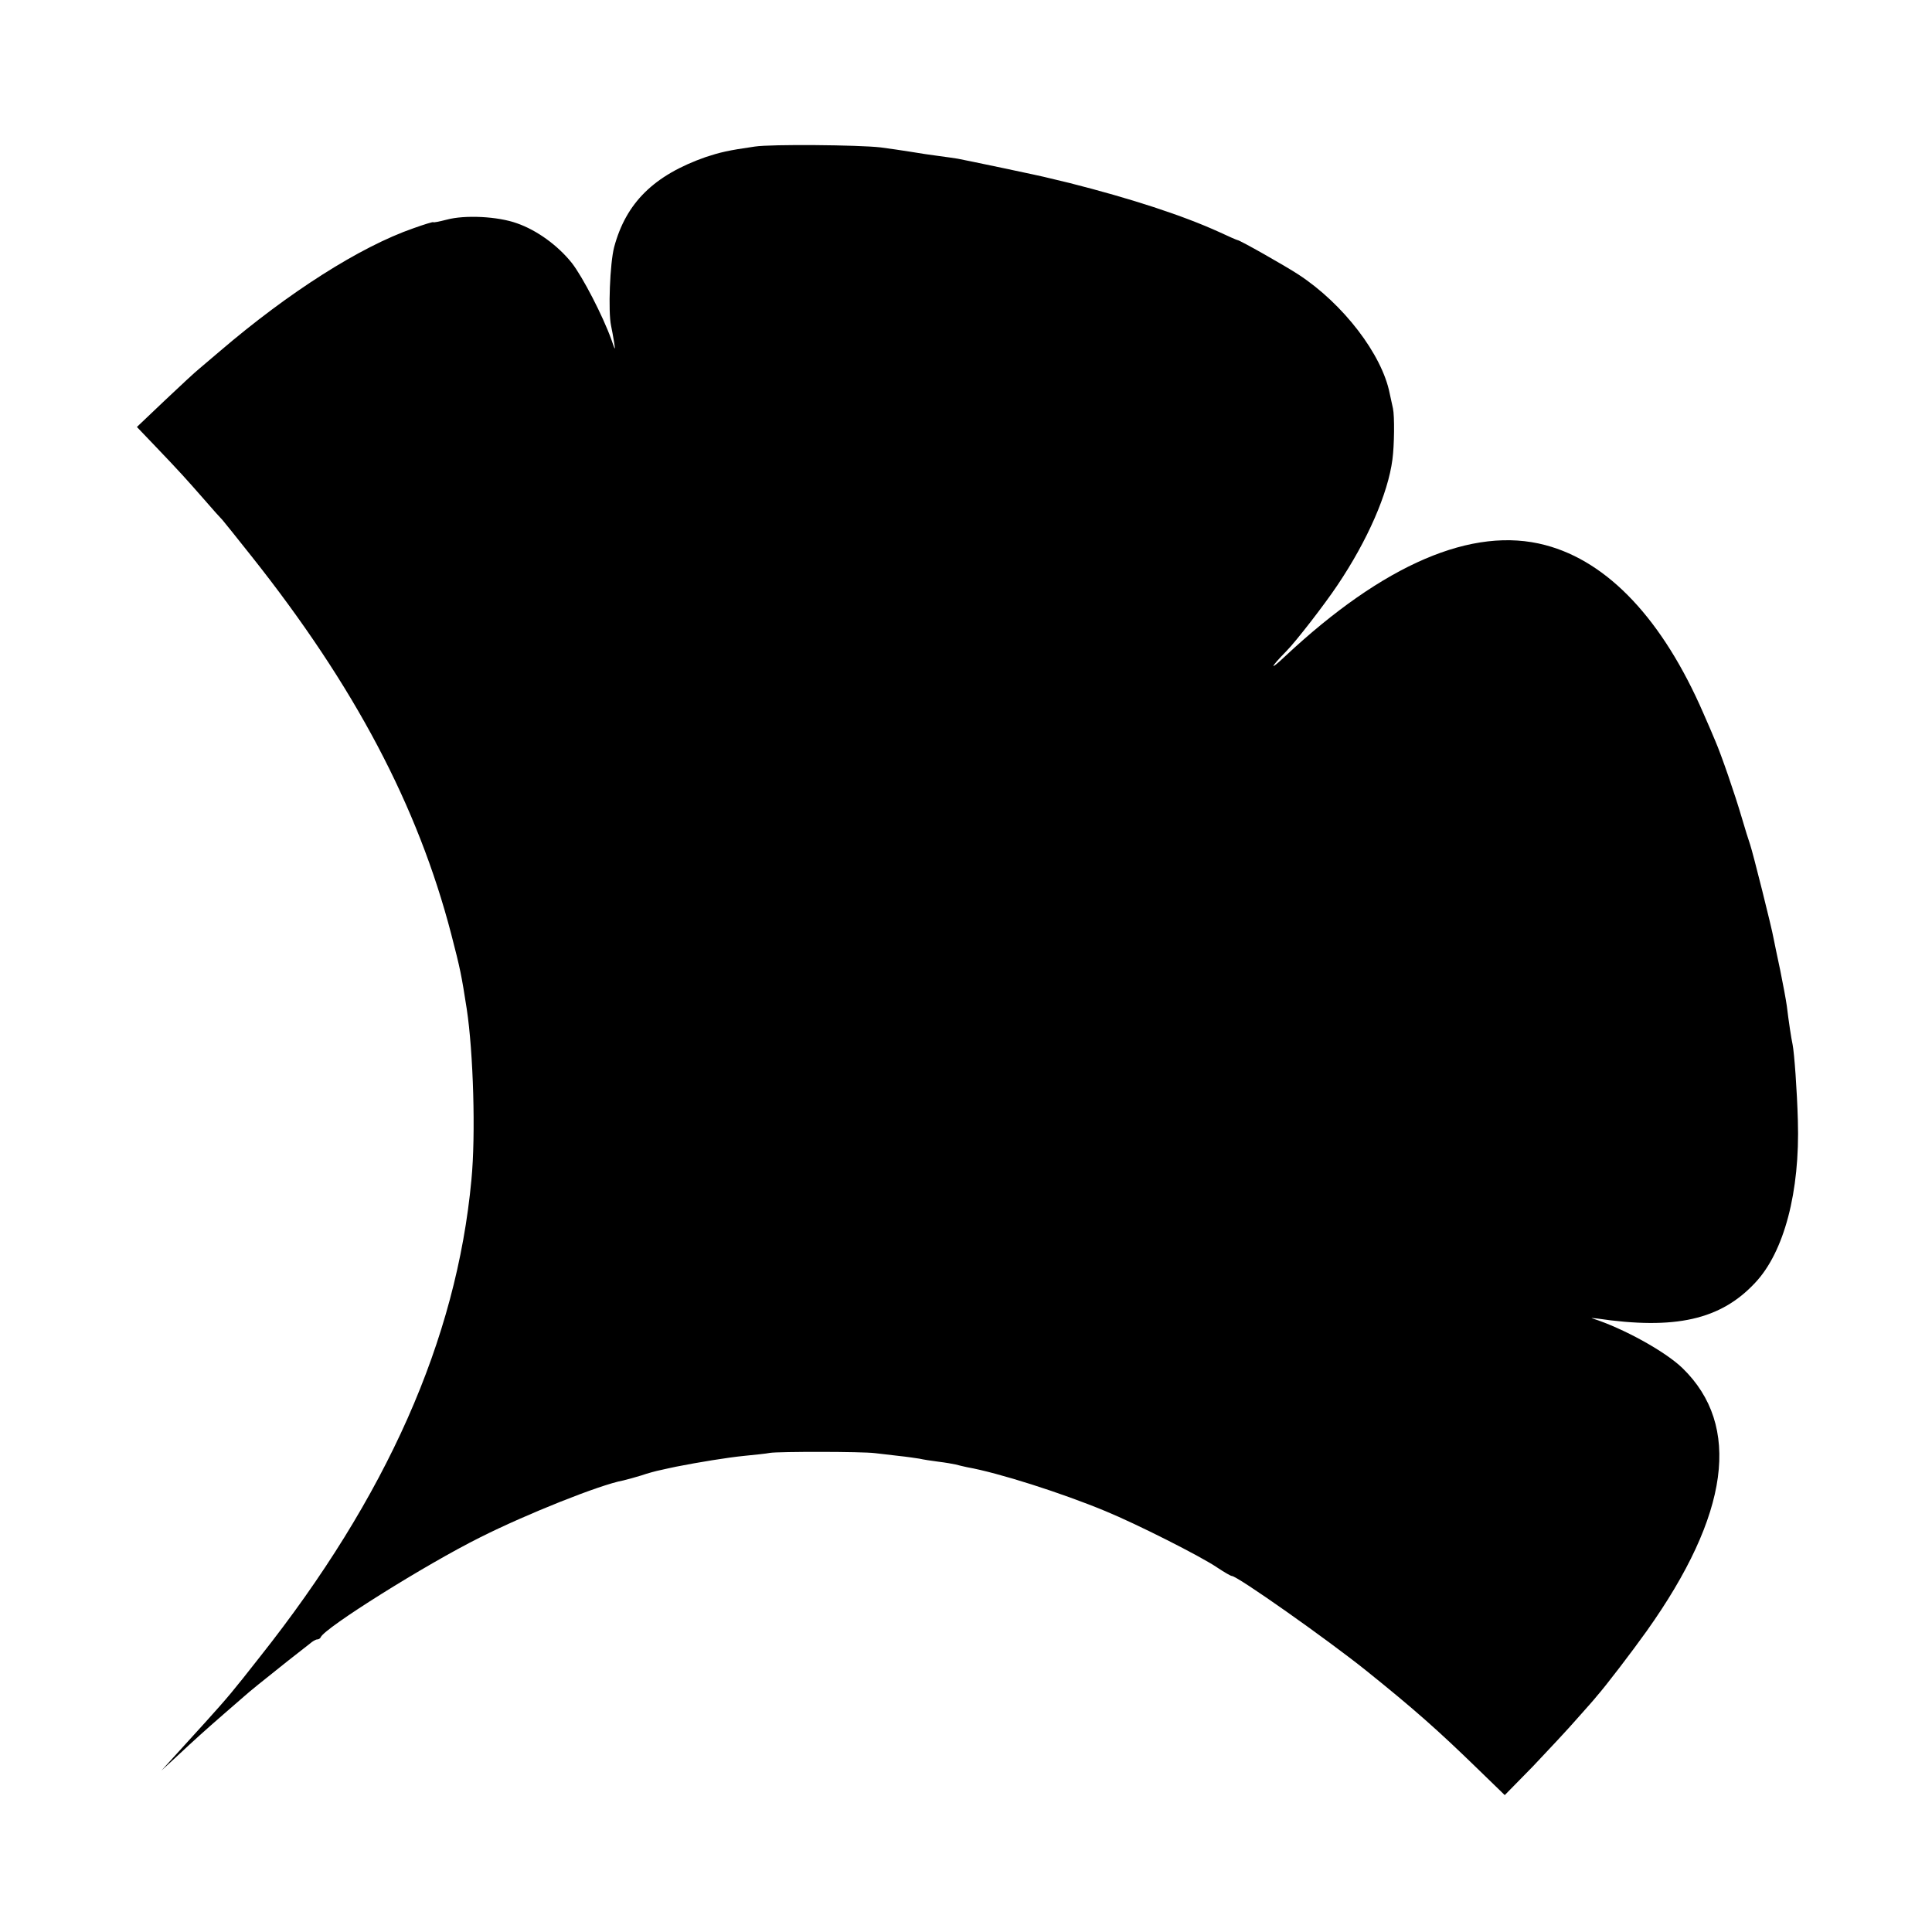
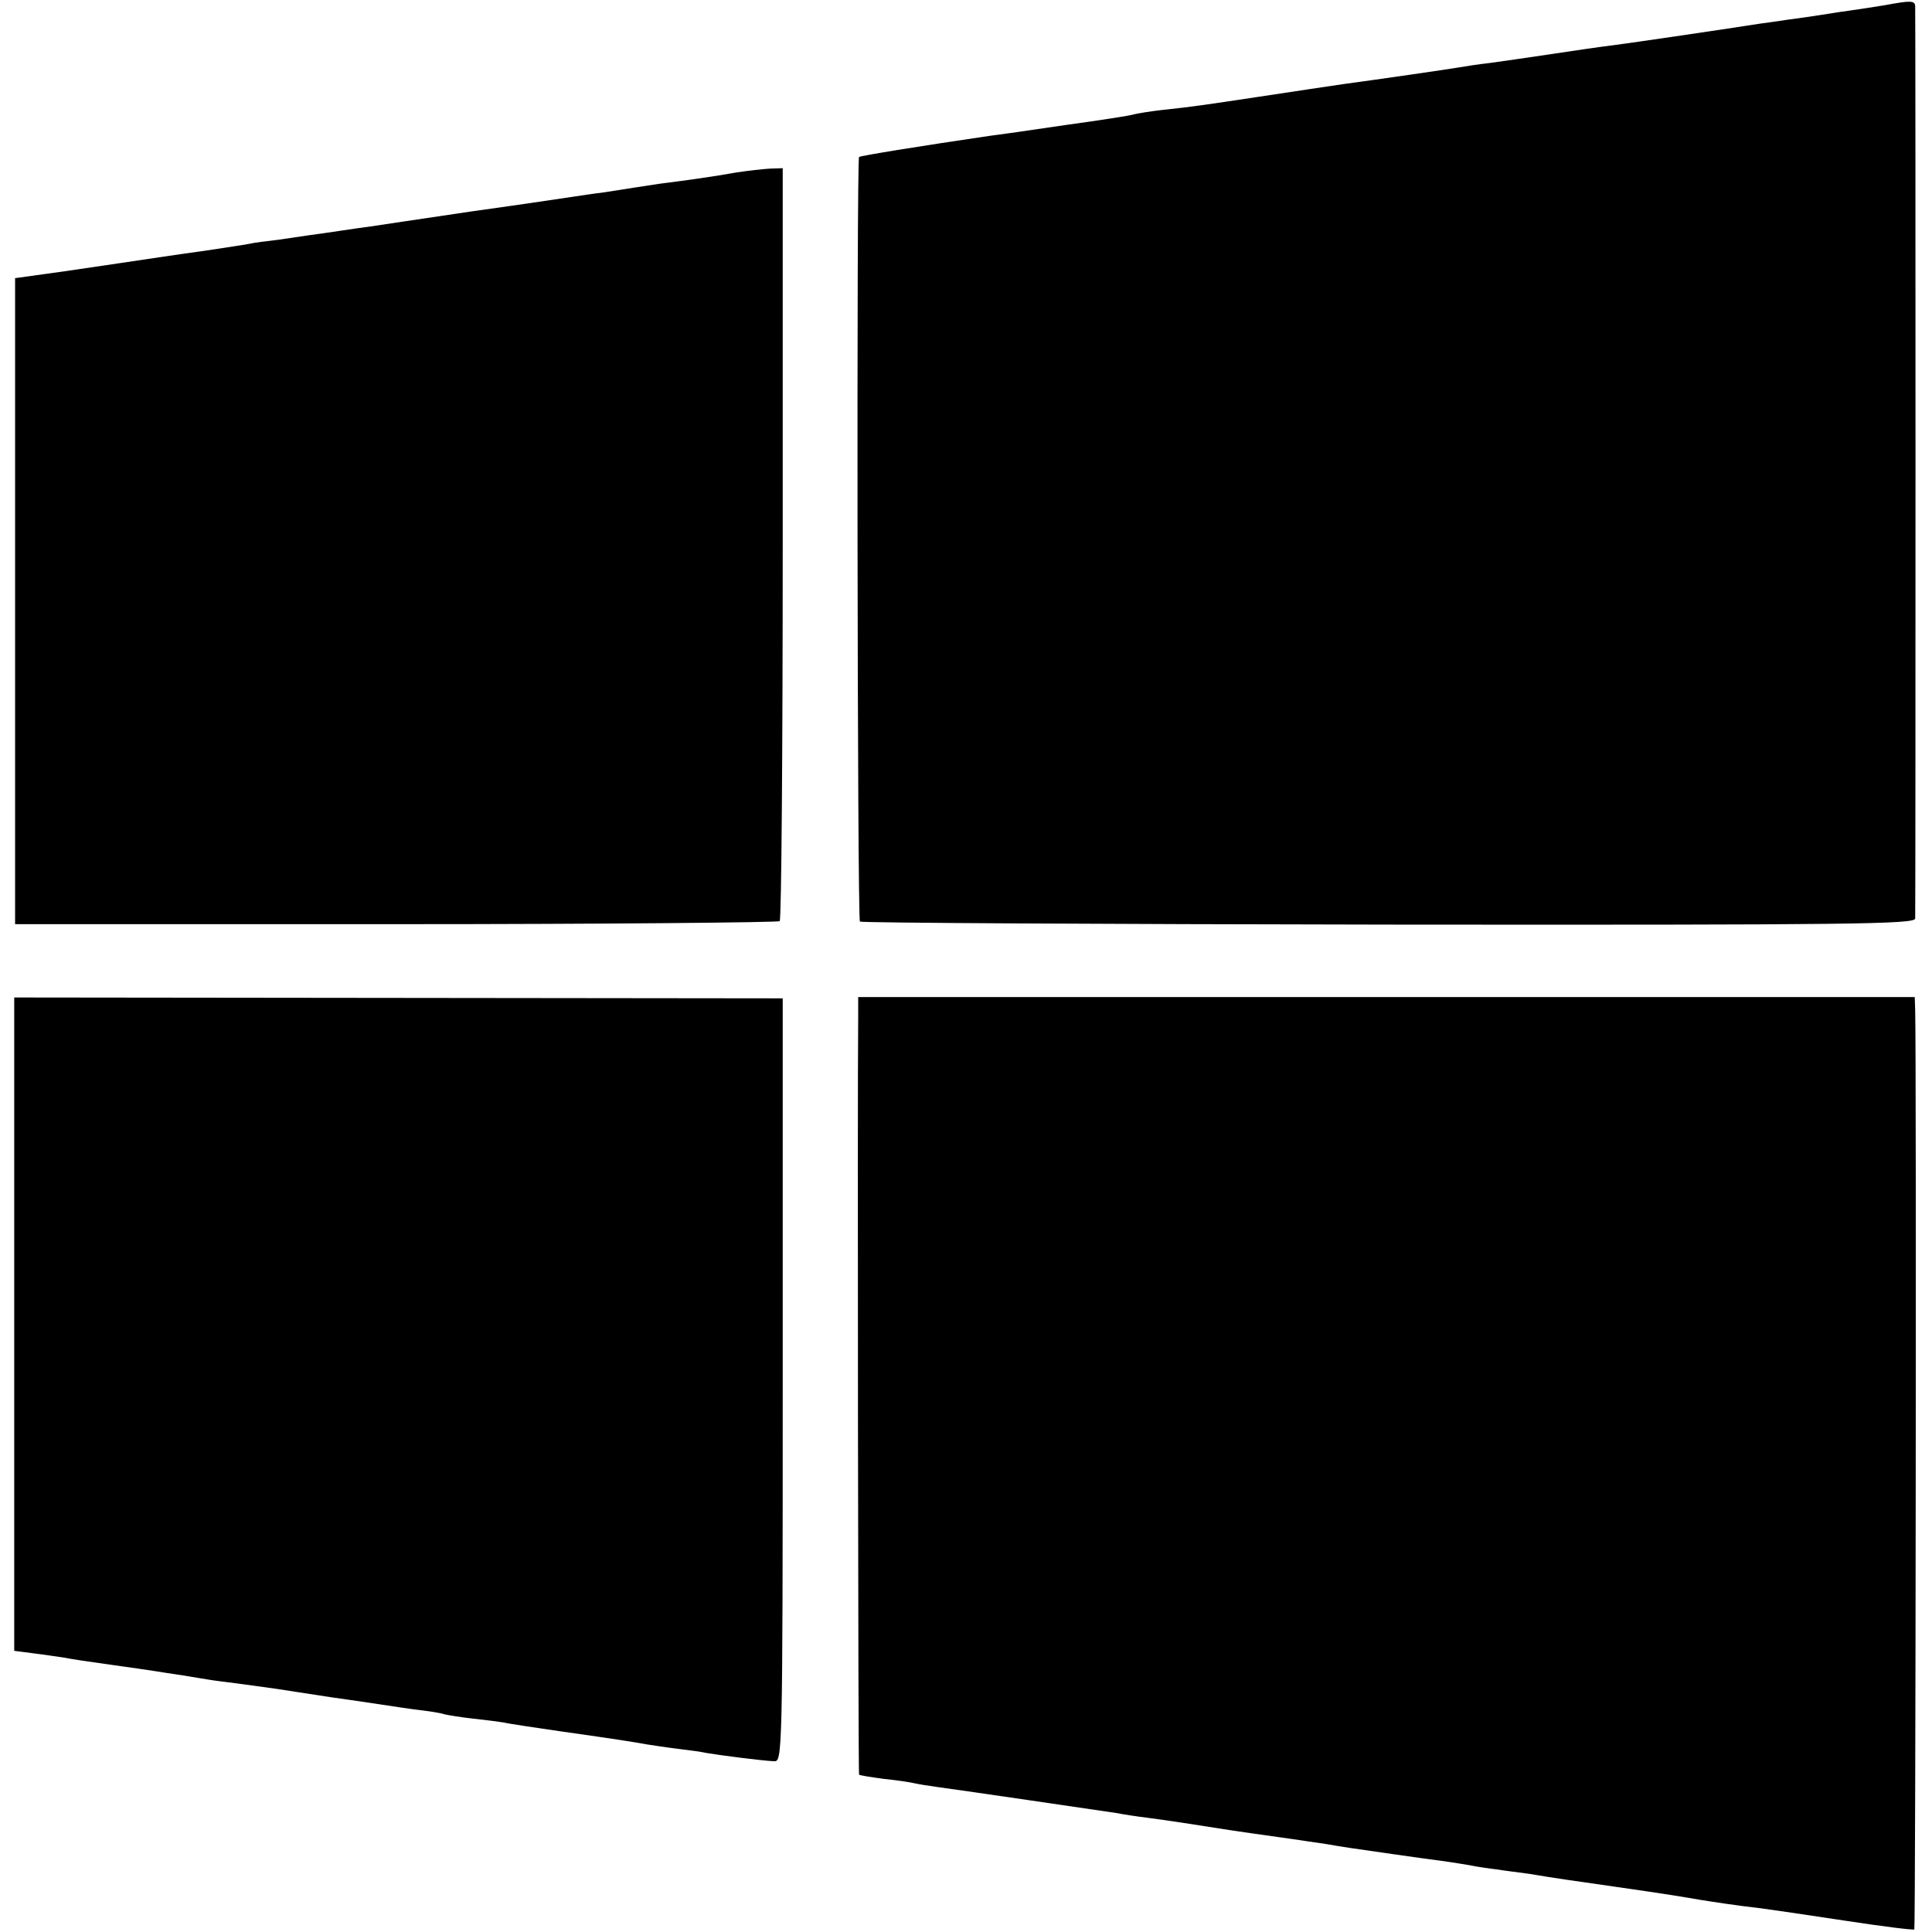
- <svg xmlns="http://www.w3.org/2000/svg" version="1.0" width="700pt" height="700pt" viewBox="0 0 700 700" preserveAspectRatio="xMidYMid meet">
-   <g transform="translate(0,700) scale(0.1,-0.1)" fill="#000000" stroke="none">
-     <path d="M2735 6469 c-98 -14 -126 -21 -178 -38 -188 -66 -289 -166 -332 -327 -15 -58 -22 -232 -11 -284 3 -14 8 -41 11 -60 5 -32 4 -31 -10 10 -31 86 -104 227 -143 277 -51 64 -127 119 -199 144 -69 25 -189 31 -255 13 -27 -7 -48 -11 -48 -9 0 2 -33 -8 -72 -22 -193 -67 -452 -232 -702 -446 -27 -23 -60 -51 -73 -62 -14 -11 -70 -63 -126 -116 l-101 -96 66 -69 c90 -94 114 -121 178 -194 30 -35 60 -68 66 -74 5 -6 53 -65 105 -131 374 -471 603 -905 724 -1370 33 -127 37 -148 56 -270 24 -157 33 -457 17 -620 -54 -579 -307 -1149 -767 -1729 -98 -125 -114 -144 -196 -235 -54 -59 -60 -66 -120 -132 l-40 -44 50 46 c76 71 104 96 175 158 36 31 70 61 76 66 14 13 72 60 154 125 36 28 73 57 83 65 9 8 21 15 26 15 5 0 11 3 13 8 14 34 381 264 578 362 167 84 435 191 518 206 13 3 42 11 65 18 23 8 56 17 72 20 17 4 41 9 55 12 81 16 185 33 245 39 39 4 81 8 95 11 32 5 334 5 380 -1 19 -2 58 -7 86 -10 29 -3 62 -8 75 -10 13 -3 44 -8 69 -11 25 -3 53 -8 62 -10 10 -3 29 -7 42 -10 113 -20 342 -93 501 -159 112 -46 346 -164 406 -205 24 -16 48 -30 52 -30 20 0 346 -230 487 -343 173 -139 259 -215 403 -355 l99 -96 102 104 c55 58 128 136 161 174 33 37 65 73 70 80 32 36 129 163 181 236 301 423 344 745 130 953 -63 61 -216 145 -326 180 -8 2 -1 2 15 0 284 -42 449 -5 574 129 105 111 163 330 155 588 -3 110 -13 245 -19 275 -5 23 -14 82 -21 140 -3 22 -14 81 -24 130 -11 50 -21 101 -24 115 -6 36 -75 311 -85 340 -5 14 -19 59 -31 100 -24 82 -74 227 -95 275 -7 17 -26 62 -43 100 -147 339 -345 550 -573 610 -263 70 -586 -69 -944 -404 -57 -54 -54 -41 5 19 35 35 140 171 186 240 109 162 183 332 199 455 7 51 8 158 2 185 -2 8 -7 33 -12 55 -28 141 -168 324 -330 430 -47 31 -213 125 -221 125 -2 0 -32 13 -66 29 -134 61 -322 122 -543 178 -33 8 -67 16 -75 18 -25 7 -303 65 -330 70 -14 2 -45 7 -70 10 -25 3 -70 10 -100 15 -30 5 -80 12 -110 16 -79 9 -396 12 -455 3z" />
+ <svg xmlns="http://www.w3.org/2000/svg" version="1.0" width="448pt" height="448pt" viewBox="0 0 448 448" preserveAspectRatio="xMidYMid meet">
+   <g transform="translate(0,448) scale(0.1,-0.1)" fill="#000000" stroke="none">
+     <path d="M4371 4468 c-25 -4 -63 -10 -85 -13 -23 -3 -52 -8 -66 -10 -14 -2 -45 -7 -70 -10 -25 -4 -56 -8 -70 -10 -63 -10 -300 -45 -340 -50 -25 -3 -88 -12 -140 -20 -52 -8 -117 -17 -145 -21 -27 -3 -59 -8 -70 -10 -16 -3 -188 -28 -270 -39 -35 -5 -107 -16 -200 -30 -106 -16 -152 -23 -220 -30 -27 -3 -57 -8 -65 -10 -8 -3 -80 -14 -160 -25 -80 -12 -158 -23 -175 -25 -157 -23 -299 -46 -303 -49 -6 -6 -4 -1767 2 -1773 3 -3 554 -6 1226 -7 1078 -1 1220 1 1221 14 1 19 1 2101 0 2116 -1 13 -11 13 -70 2z" />
+     <path d="M1707 4080 c-50 -9 -113 -18 -177 -26 -19 -3 -46 -7 -59 -9 -13 -2 -45 -7 -70 -11 -25 -3 -57 -8 -71 -10 -14 -2 -119 -18 -235 -34 -116 -17 -221 -33 -235 -35 -14 -2 -45 -6 -70 -10 -25 -4 -56 -8 -70 -10 -14 -2 -47 -7 -75 -11 -27 -3 -57 -7 -65 -9 -8 -2 -51 -8 -95 -15 -44 -6 -91 -13 -105 -15 -75 -11 -126 -19 -230 -34 l-115 -16 0 -749 0 -749 883 0 c485 0 886 4 890 7 4 4 7 399 7 877 l0 869 -30 -1 c-16 -1 -52 -5 -78 -9z" />
+     <path d="M33 1410 l0 -758 46 -6 c25 -3 57 -8 71 -10 14 -3 61 -10 105 -16 44 -6 91 -13 104 -15 13 -2 43 -7 65 -10 23 -4 50 -8 61 -10 11 -2 45 -6 75 -10 30 -4 66 -9 80 -11 14 -2 72 -11 130 -20 58 -8 116 -17 130 -19 14 -2 45 -7 70 -10 25 -3 52 -7 60 -10 8 -2 38 -7 65 -10 28 -3 60 -7 72 -9 12 -3 73 -12 135 -21 134 -19 165 -24 198 -30 14 -2 45 -7 70 -10 25 -3 56 -7 69 -10 29 -5 129 -18 156 -19 19 -1 20 8 20 884 l0 885 -891 1 -891 1 0 -757z" />
+     <path d="M1990 2121 c-2 -183 0 -1754 2 -1756 2 -2 28 -6 58 -10 30 -3 62 -8 70 -10 8 -2 33 -6 55 -9 53 -7 379 -55 413 -60 15 -3 47 -8 72 -11 39 -5 112 -16 200 -30 14 -2 61 -9 105 -15 44 -6 94 -14 110 -16 17 -3 41 -7 55 -9 35 -5 178 -26 220 -31 19 -3 47 -7 62 -10 15 -3 42 -7 60 -9 18 -3 51 -7 73 -10 72 -12 89 -14 200 -30 126 -18 160 -24 195 -30 31 -5 89 -14 143 -20 23 -3 112 -16 197 -29 85 -13 157 -22 159 -20 3 3 5 2012 2 2130 l-1 32 -1225 0 -1225 0 0 -47z" />
  </g>
</svg>
